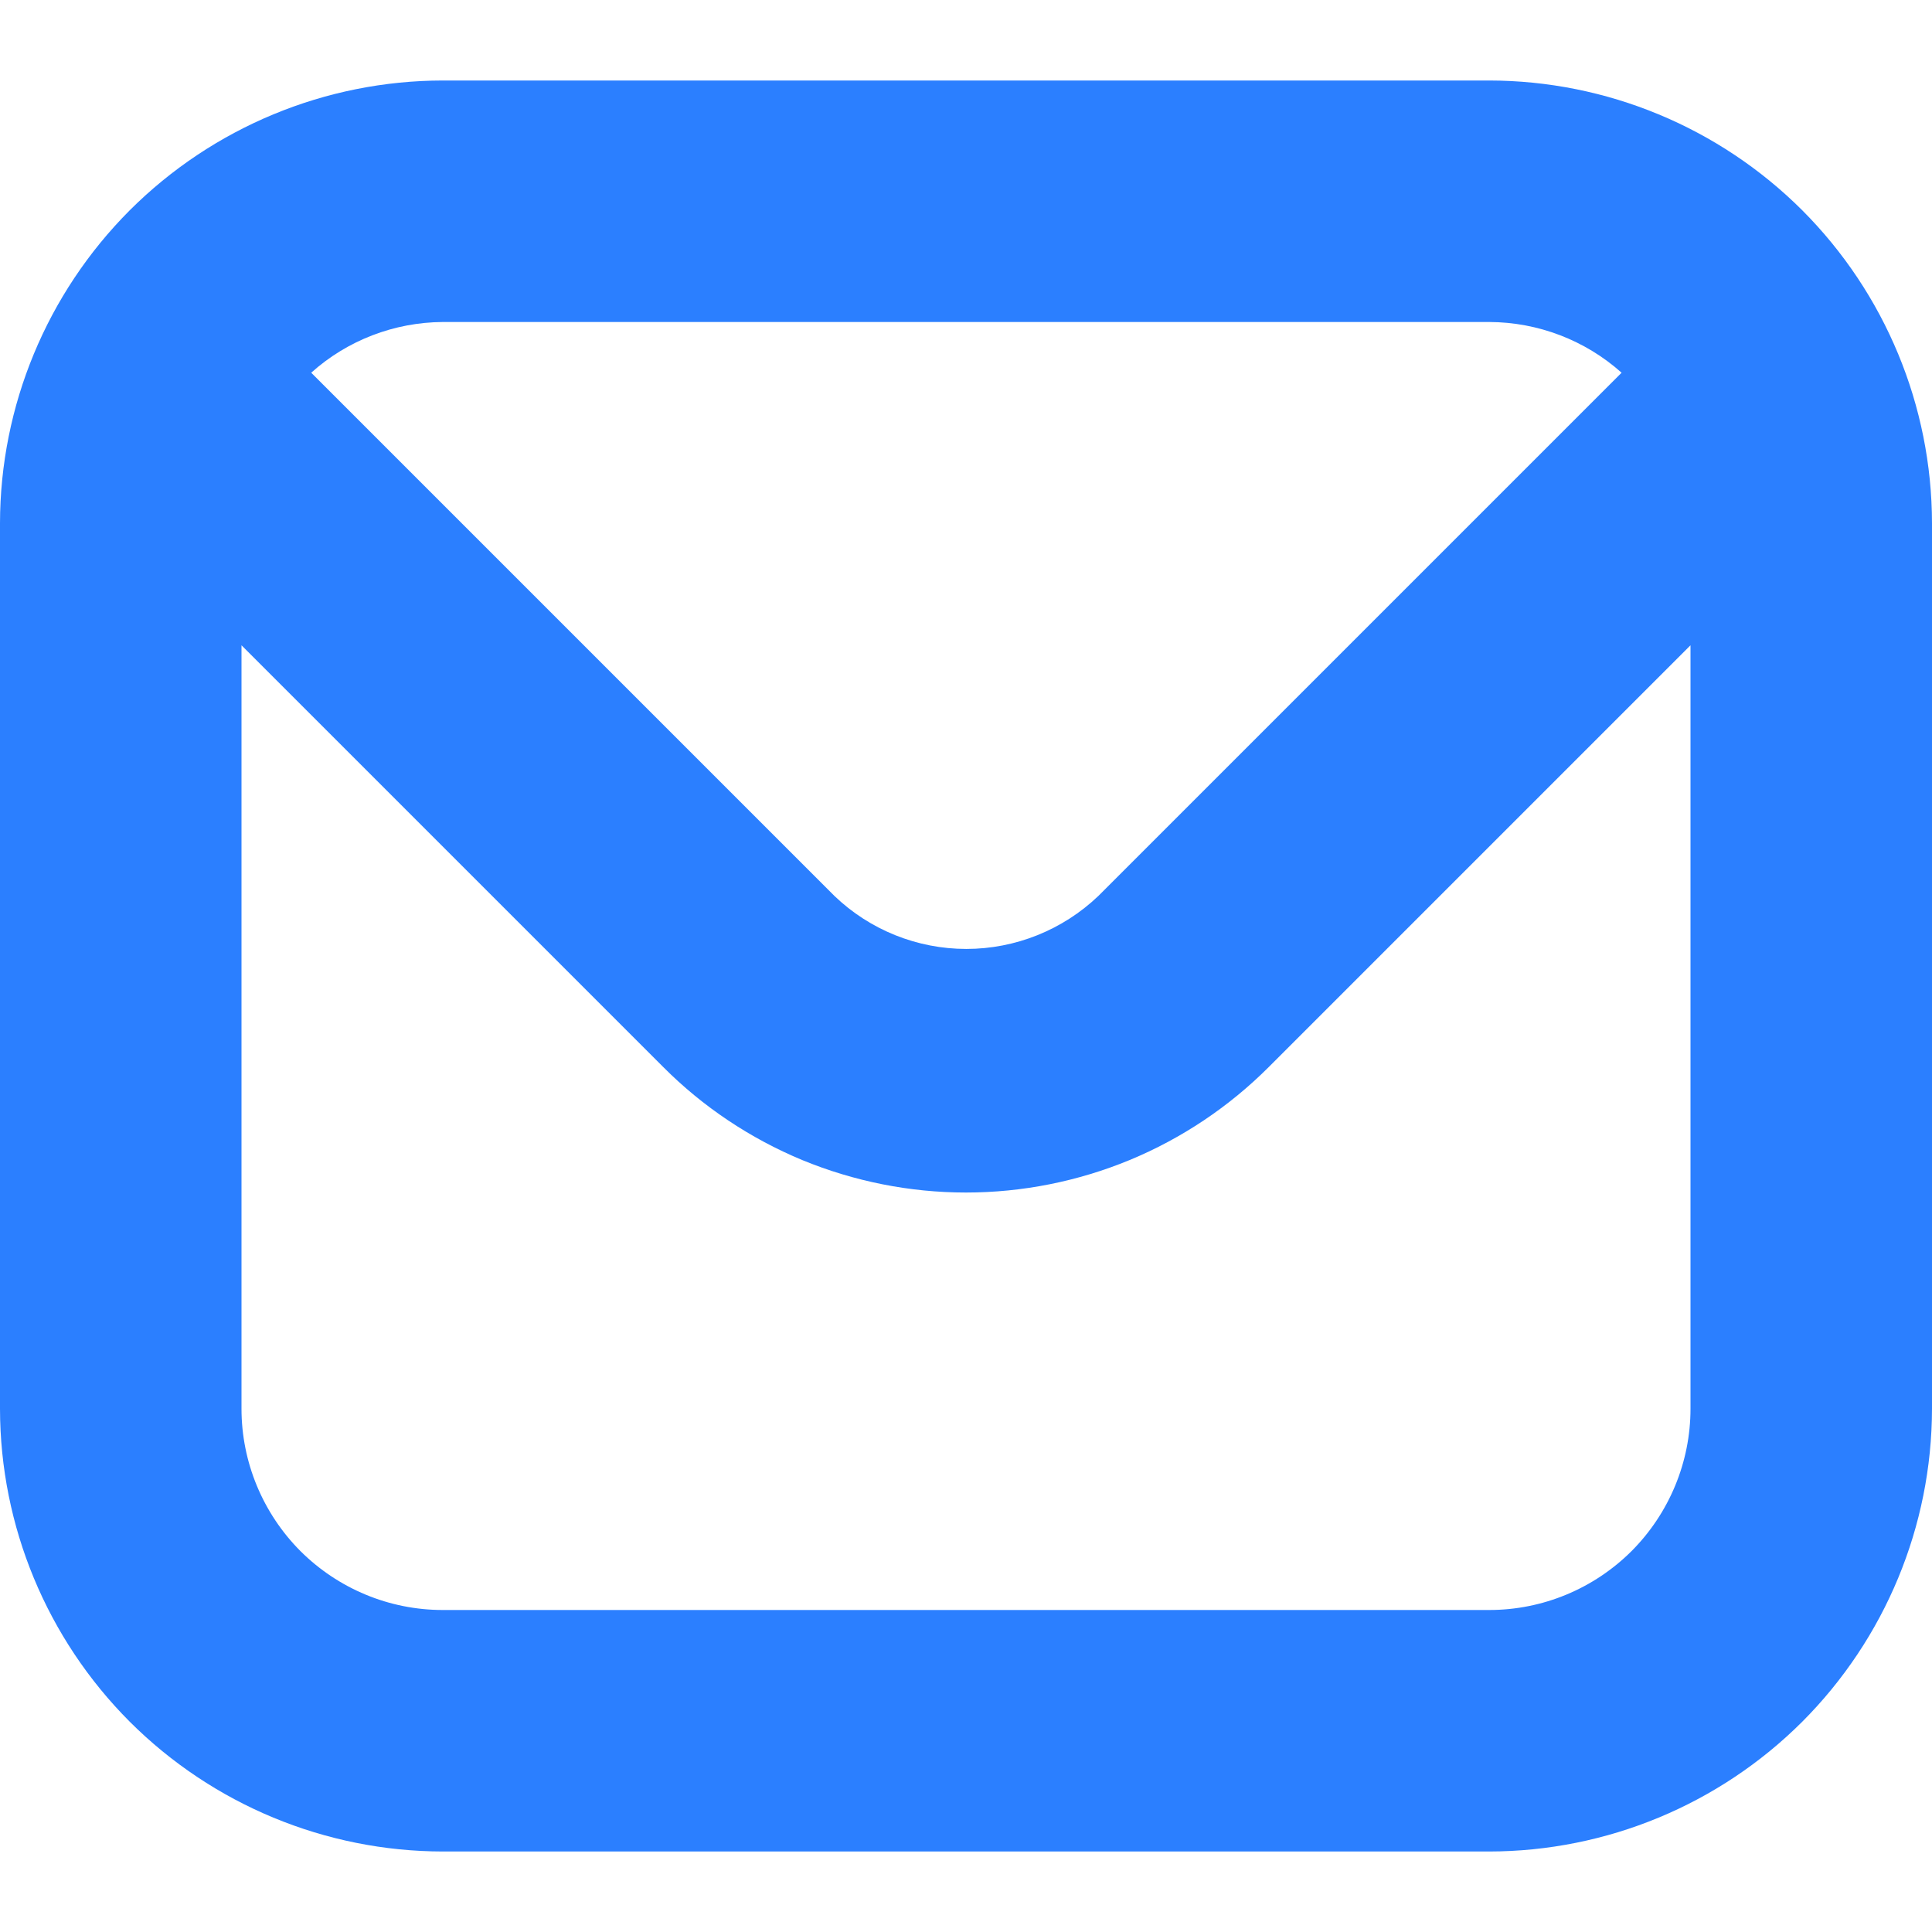
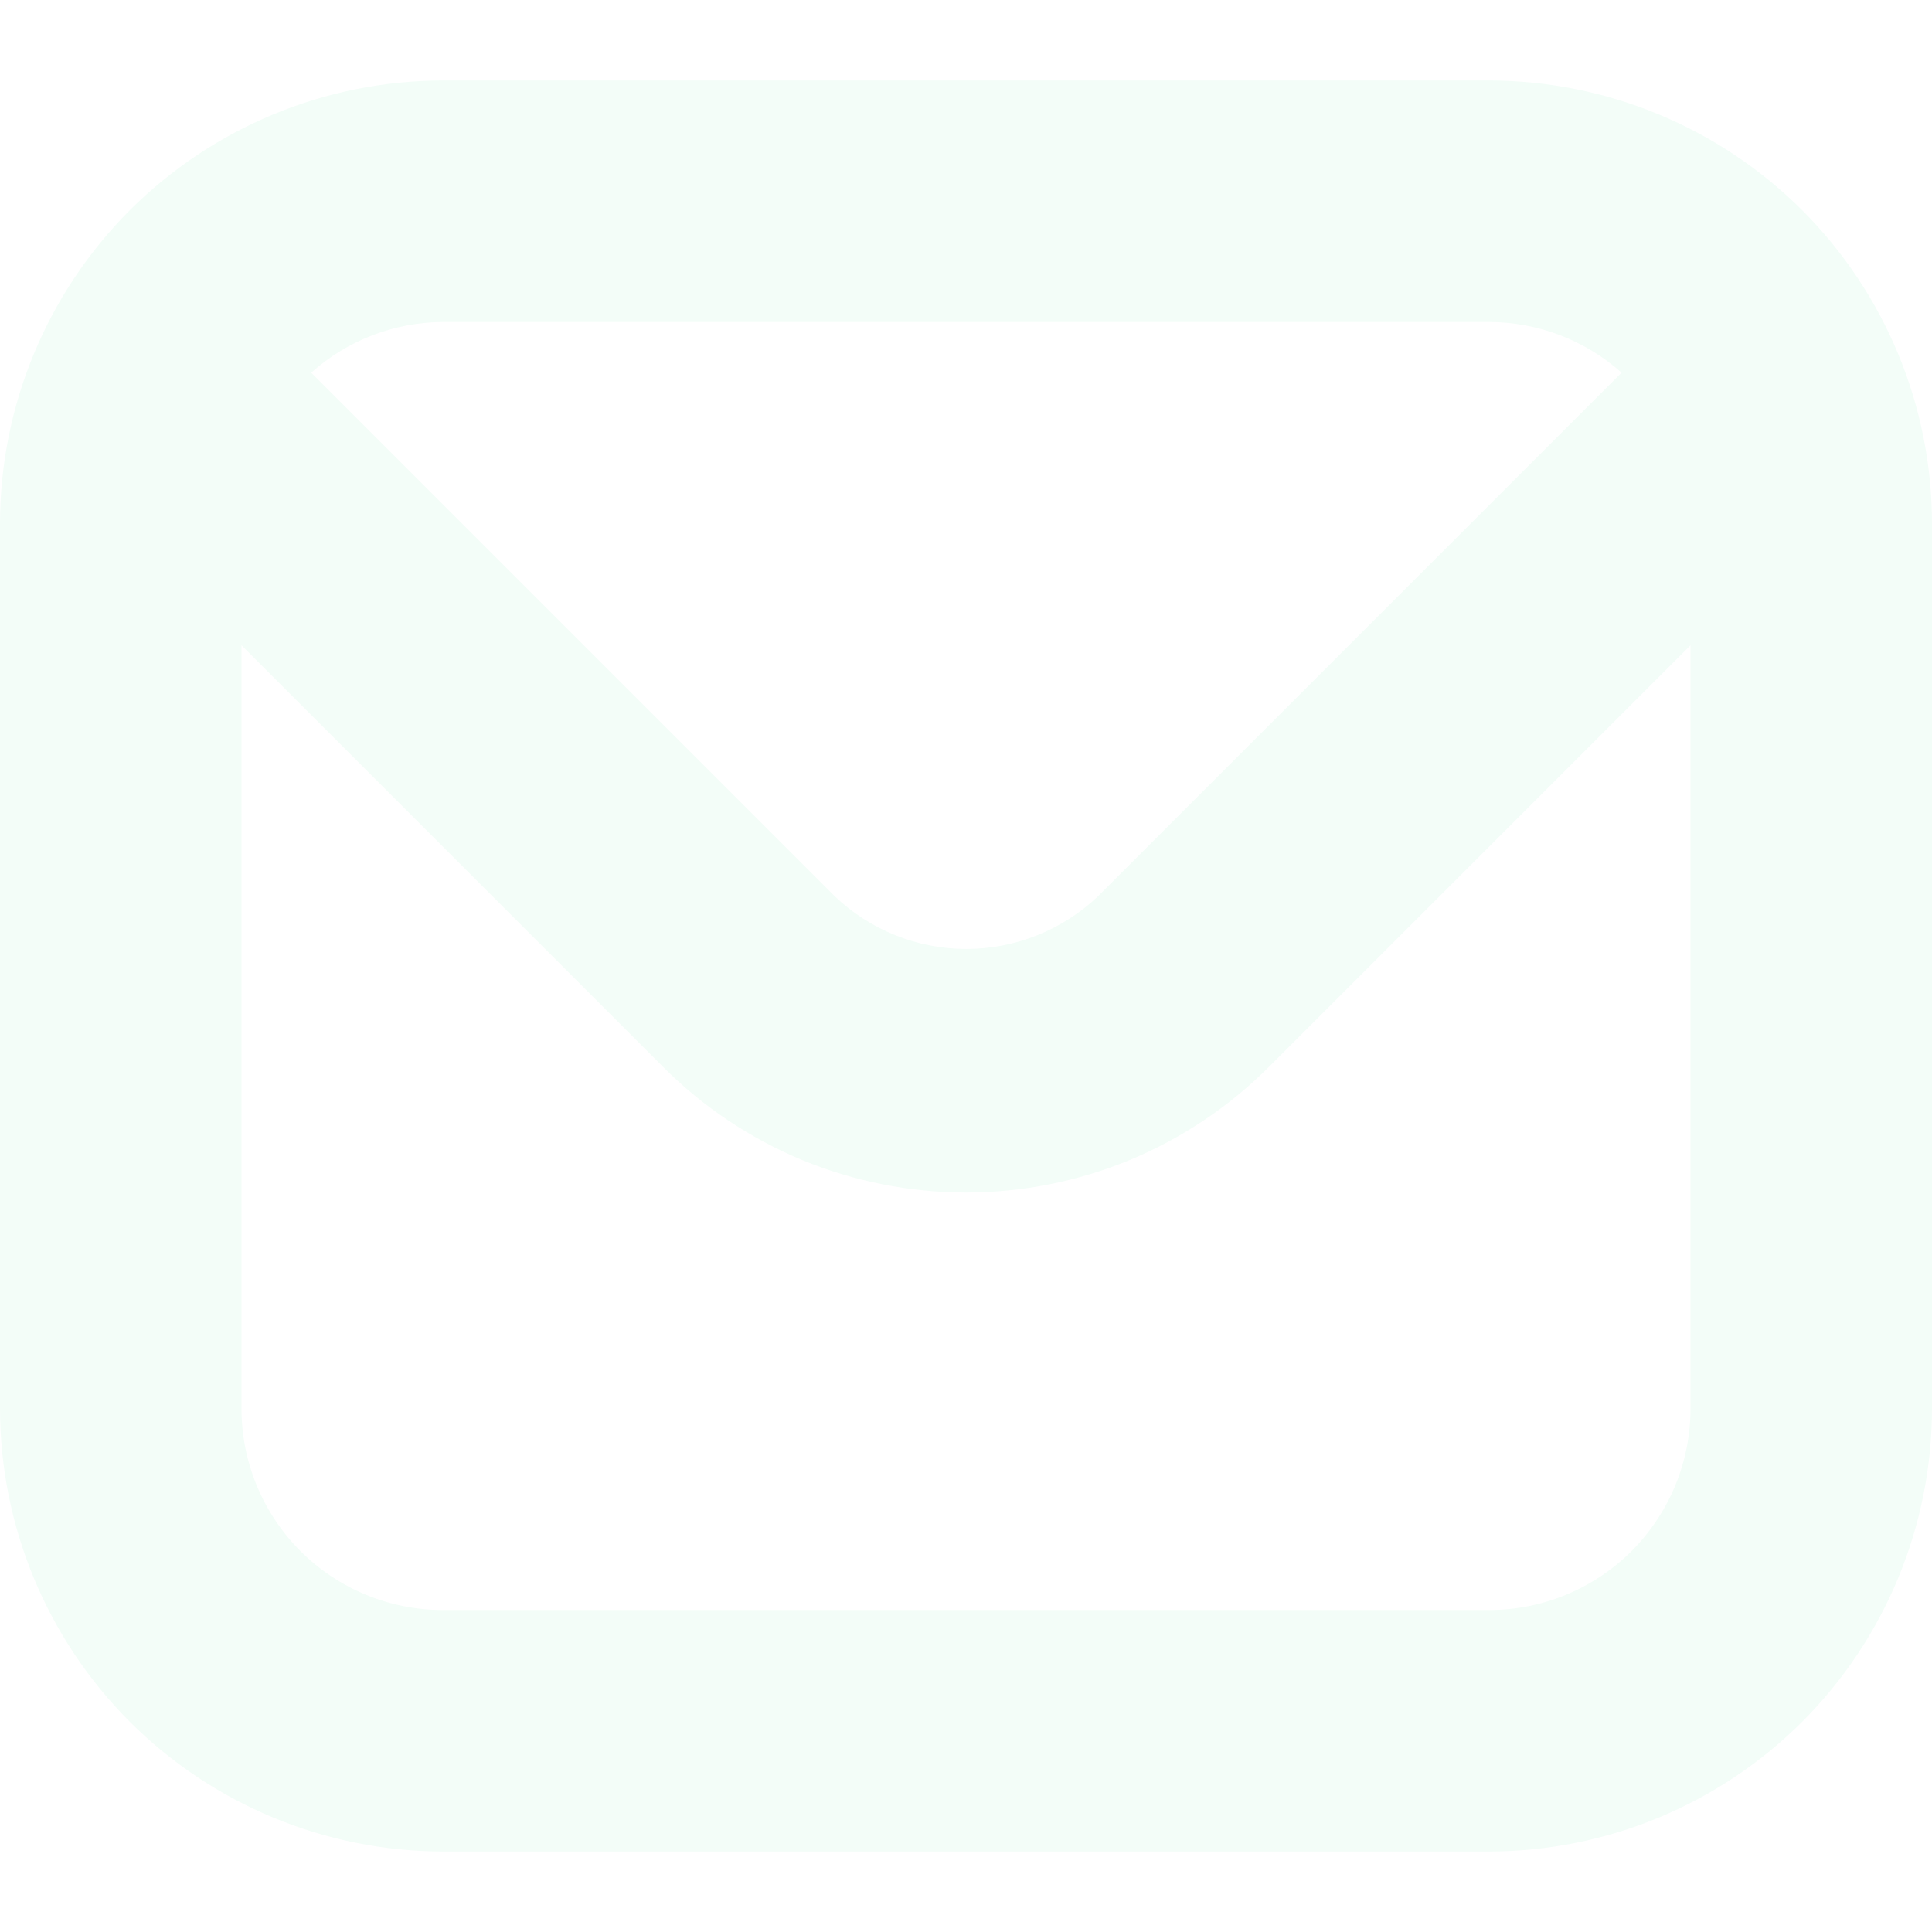
<svg xmlns="http://www.w3.org/2000/svg" width="12" height="12" viewBox="0 0 12 12" fill="none">
-   <path d="M9.25 0.5H2.75C2.021 0.501 1.322 0.791 0.806 1.306C0.291 1.822 0.001 2.521 0 3.25L0 8.75C0.001 9.479 0.291 10.178 0.806 10.694C1.322 11.209 2.021 11.499 2.75 11.5H9.25C9.979 11.499 10.678 11.209 11.194 10.694C11.709 10.178 11.999 9.479 12 8.75V3.25C11.999 2.521 11.709 1.822 11.194 1.306C10.678 0.791 9.979 0.501 9.25 0.5V0.5ZM9.25 2C9.553 2.001 9.846 2.113 10.072 2.315L6.822 5.565C6.601 5.776 6.307 5.894 6.002 5.894C5.697 5.894 5.403 5.776 5.183 5.565L1.933 2.315C2.157 2.114 2.448 2.002 2.75 2H9.25ZM9.25 10H2.75C2.418 10 2.101 9.868 1.866 9.634C1.632 9.399 1.5 9.081 1.5 8.75V4.008L4.12 6.628C4.366 6.875 4.66 7.071 4.982 7.205C5.305 7.338 5.651 7.407 6 7.407C6.349 7.407 6.695 7.338 7.017 7.205C7.34 7.071 7.633 6.875 7.88 6.628L10.5 4.008V8.75C10.5 9.081 10.368 9.399 10.134 9.634C9.899 9.868 9.582 10 9.25 10Z" fill="#2B7FFF" />
+   <path d="M9.25 0.5H2.75C2.021 0.501 1.322 0.791 0.806 1.306C0.291 1.822 0.001 2.521 0 3.25L0 8.75C0.001 9.479 0.291 10.178 0.806 10.694C1.322 11.209 2.021 11.499 2.75 11.5H9.25C9.979 11.499 10.678 11.209 11.194 10.694C11.709 10.178 11.999 9.479 12 8.75V3.25C11.999 2.521 11.709 1.822 11.194 1.306C10.678 0.791 9.979 0.501 9.25 0.5V0.5ZM9.25 2C9.553 2.001 9.846 2.113 10.072 2.315L6.822 5.565C6.601 5.776 6.307 5.894 6.002 5.894C5.697 5.894 5.403 5.776 5.183 5.565L1.933 2.315C2.157 2.114 2.448 2.002 2.75 2H9.25ZM9.25 10H2.75C2.418 10 2.101 9.868 1.866 9.634C1.632 9.399 1.5 9.081 1.5 8.75V4.008L4.12 6.628C4.366 6.875 4.66 7.071 4.982 7.205C5.305 7.338 5.651 7.407 6 7.407C6.349 7.407 6.695 7.338 7.017 7.205C7.34 7.071 7.633 6.875 7.88 6.628L10.5 4.008V8.75C10.5 9.081 10.368 9.399 10.134 9.634C9.899 9.868 9.582 10 9.25 10Z" fill="#F3FDF8" />
</svg>
